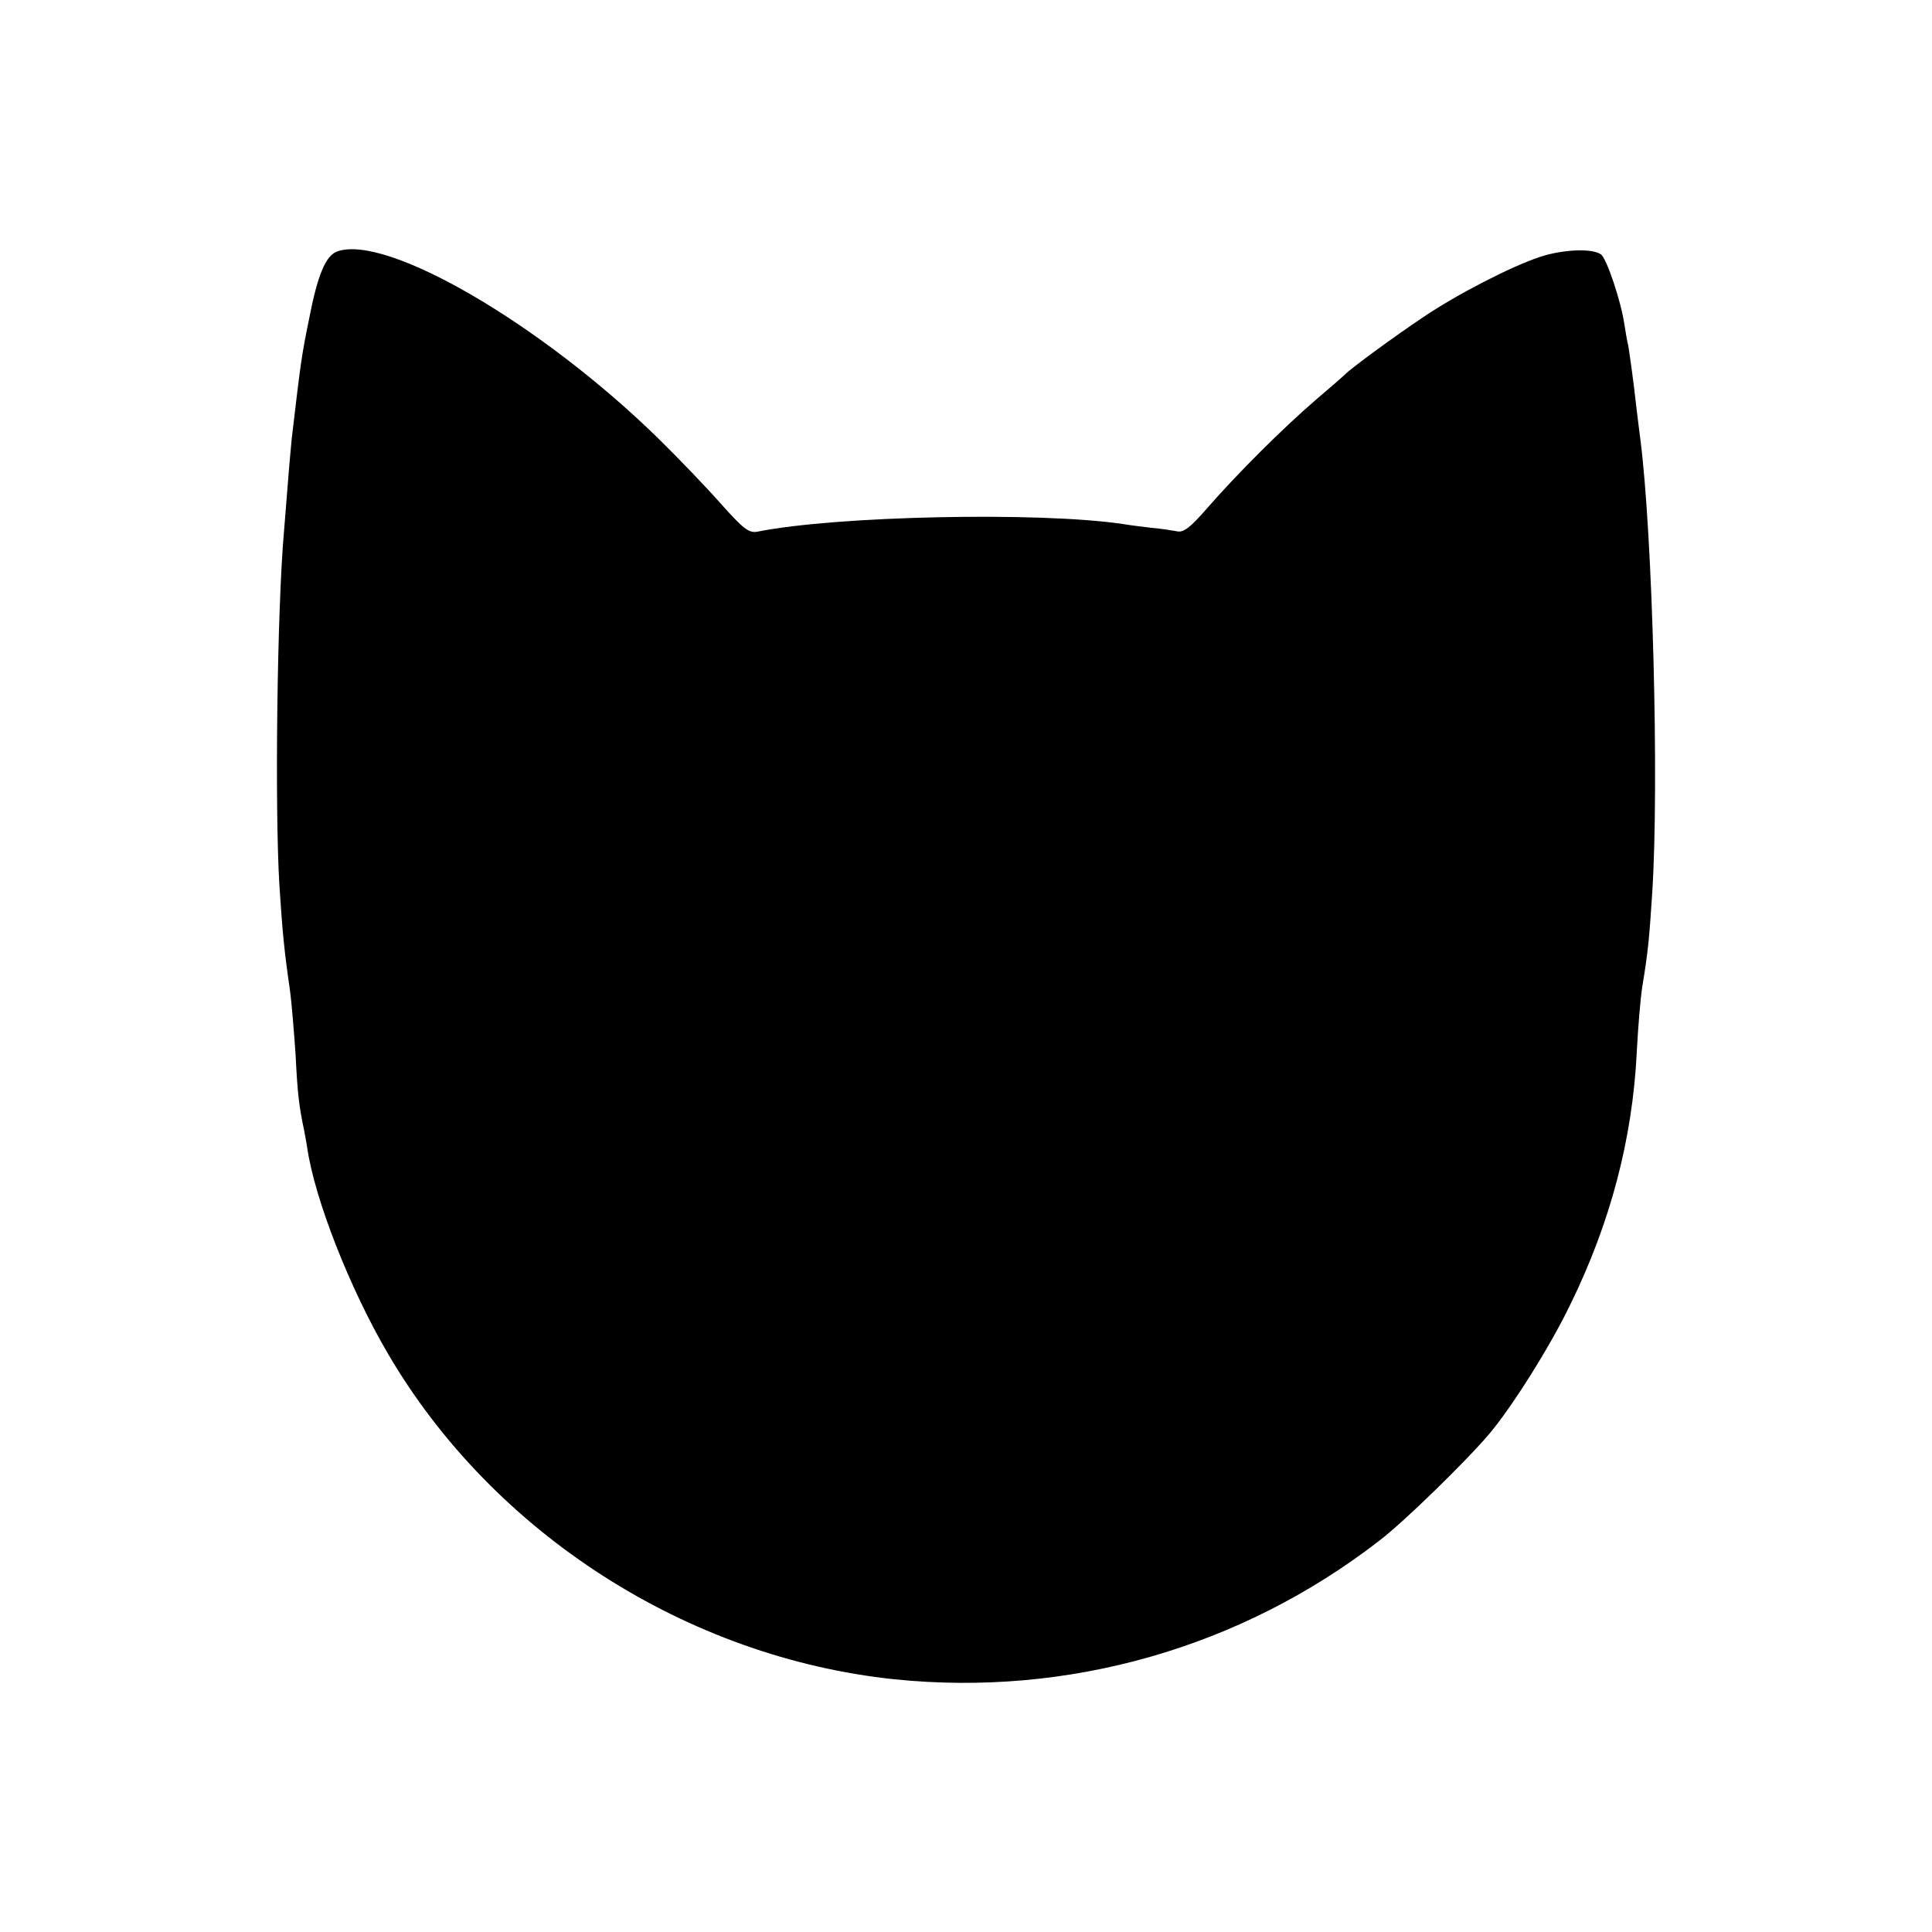
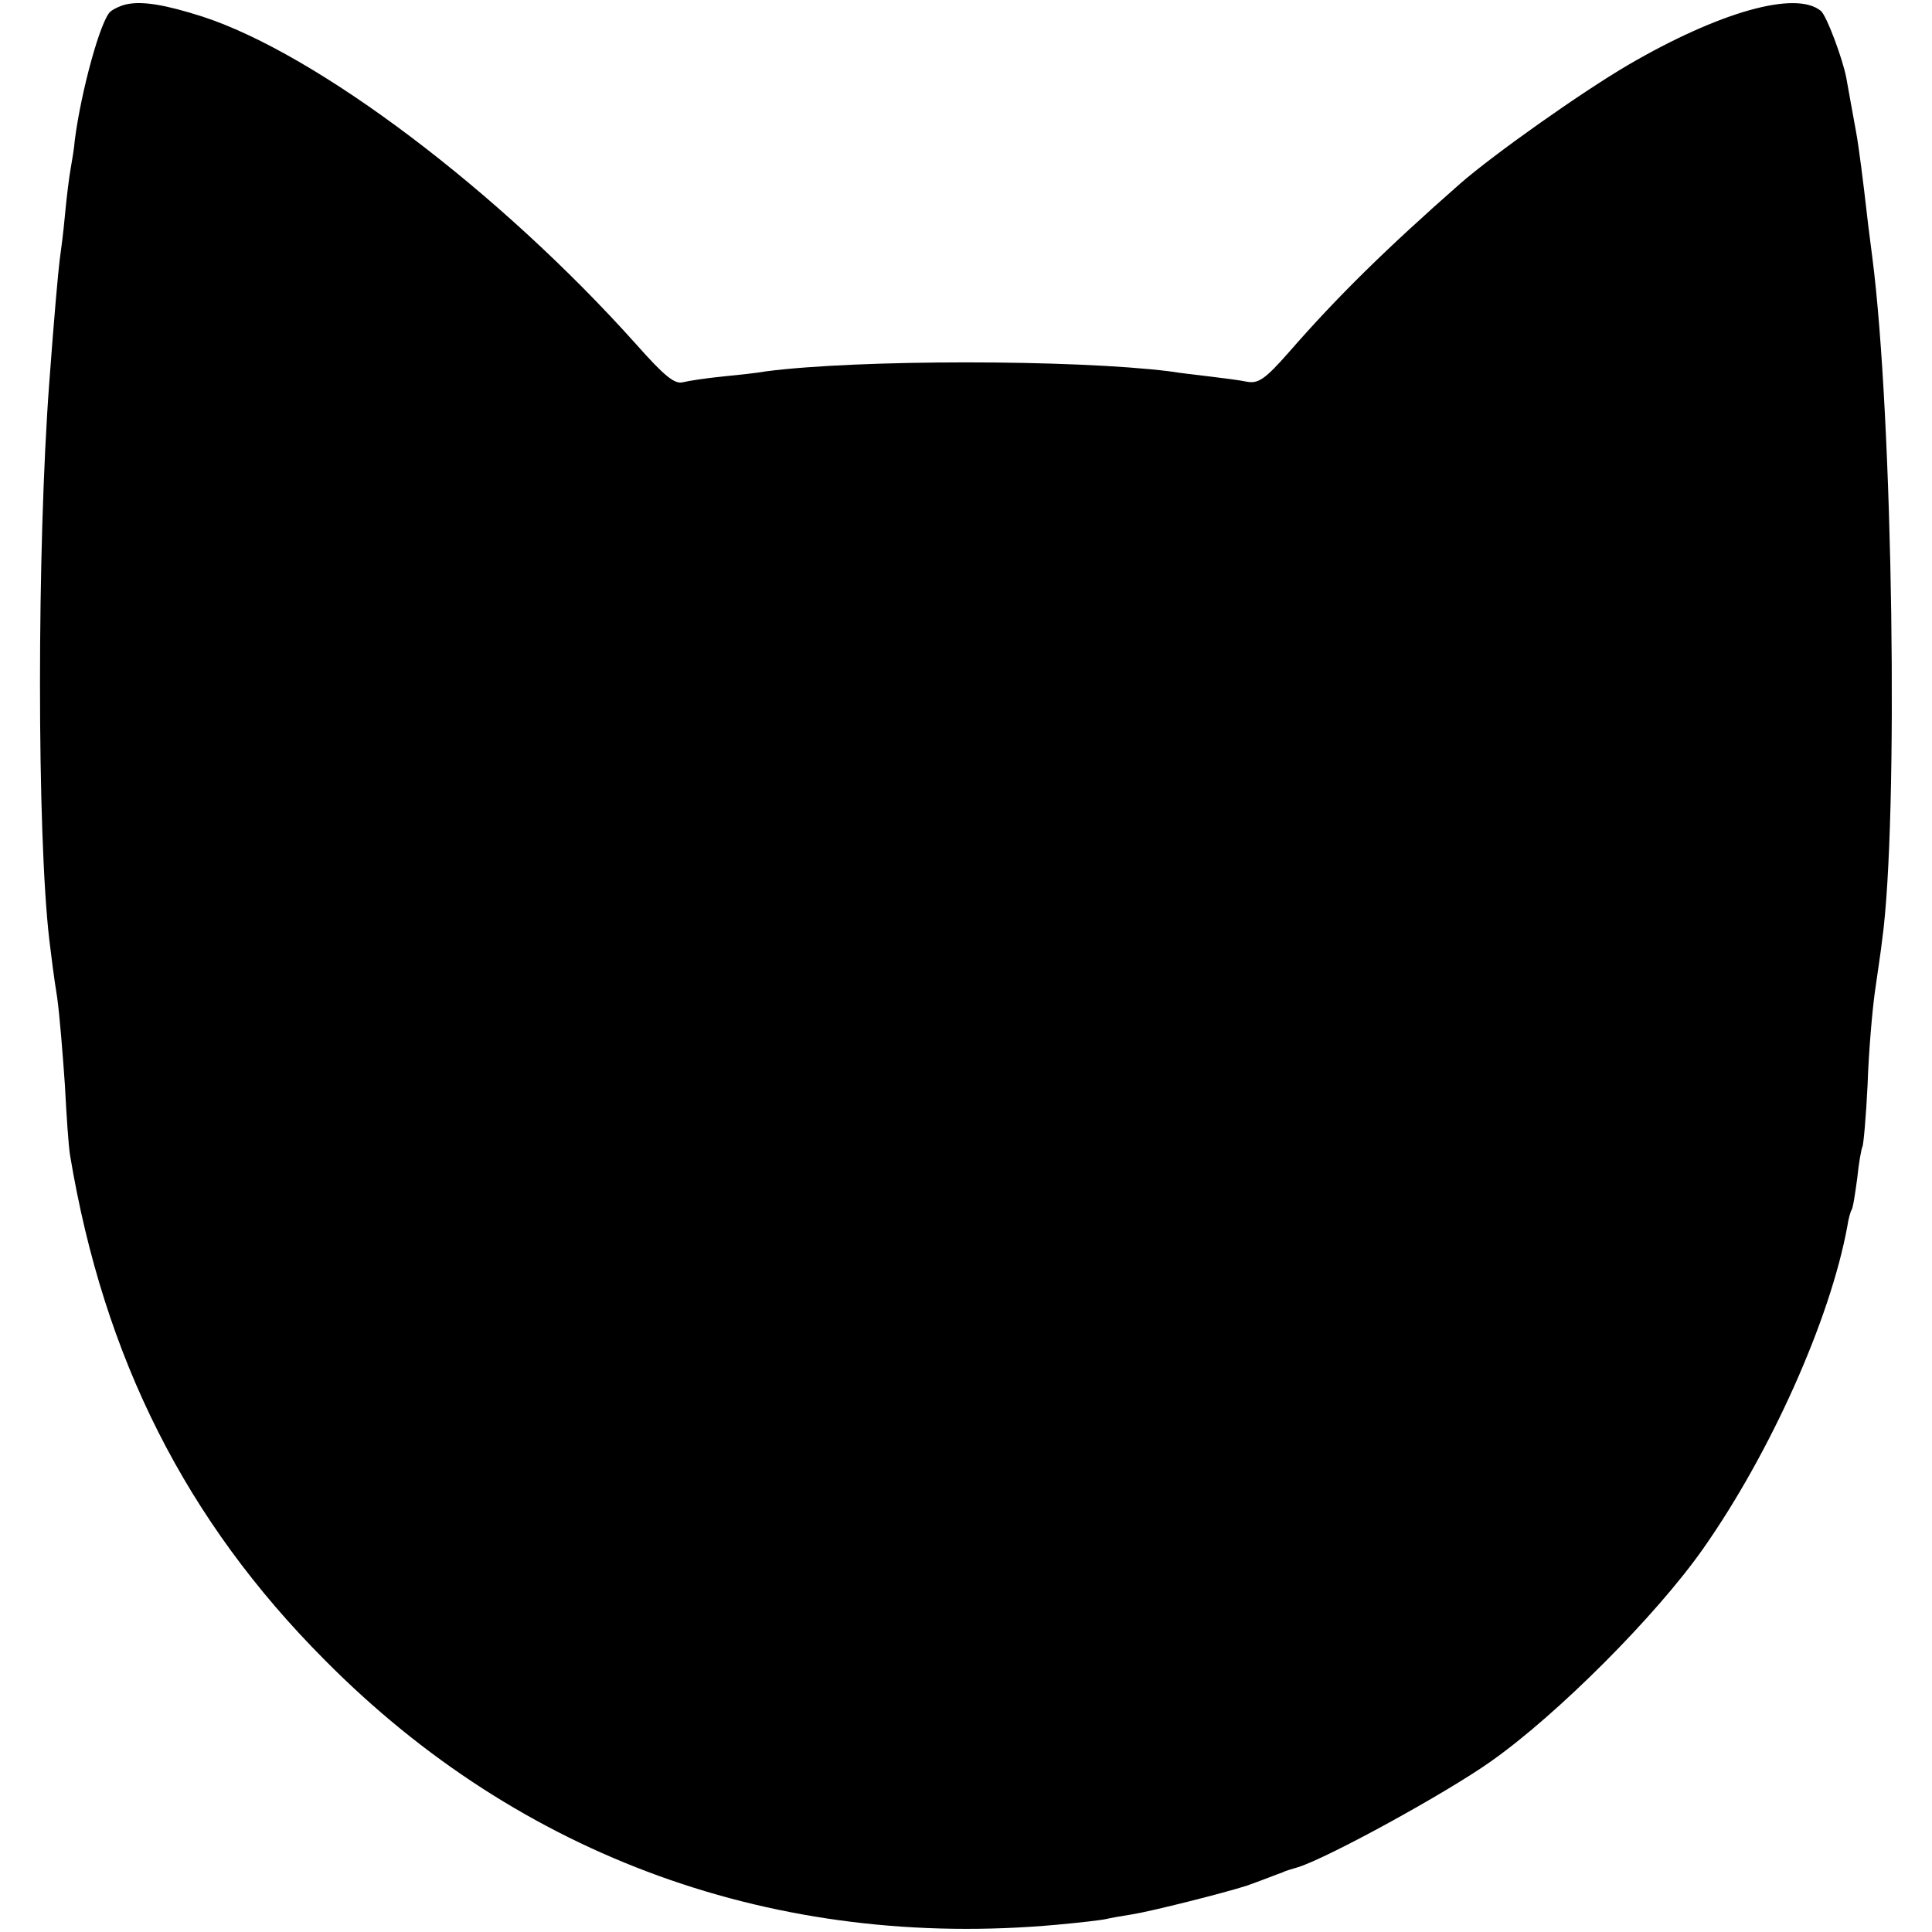
- <svg xmlns="http://www.w3.org/2000/svg" version="1.0" width="500pt" height="500pt" viewBox="0 0 500 500" preserveAspectRatio="xMidYMid meet">
-   <g transform="translate(0,500) scale(0.1,-0.1)" fill="#000000" stroke="none">
-     <path d="M872 4349 c-29 -11 -50 -60 -72 -174 -20 -97 -22 -115 -45 -310 -2 -22 -7 -74 -10 -115 -3 -41 -8 -97 -10 -125 -18 -204 -24 -713 -12 -915 8 -122 12 -166 27 -270 5 -36 11 -112 15 -170 5 -102 9 -133 22 -195 3 -16 7 -37 8 -45 19 -132 110 -365 210 -535 272 -464 774 -785 1310 -841 449 -46 896 81 1255 359 63 48 224 205 285 277 58 69 156 224 209 334 104 212 161 429 172 654 3 59 9 134 14 167 16 98 18 124 26 245 18 283 1 928 -31 1175 -2 17 -7 53 -10 80 -7 65 -17 135 -21 160 -3 11 -7 36 -10 55 -9 61 -45 168 -60 181 -21 17 -99 14 -159 -6 -75 -25 -215 -97 -302 -156 -72 -48 -191 -135 -203 -149 -3 -3 -36 -32 -75 -65 -87 -75 -202 -190 -279 -278 -45 -52 -63 -66 -80 -62 -11 2 -41 7 -66 9 -25 3 -58 7 -75 10 -217 32 -741 21 -945 -20 -22 -4 -36 7 -95 73 -38 43 -110 118 -160 167 -303 297 -706 532 -833 485z" />
+ <svg xmlns="http://www.w3.org/2000/svg" version="1.0" width="372pt" height="372pt" viewBox="0 0 372 372" preserveAspectRatio="xMidYMid meet">
+   <g transform="translate(0,372) scale(0.1,-0.1)" fill="#000000" stroke="none">
+     <path d="M245 3712 c-11 -2 -26 -9 -32 -14 -19 -15 -57 -154 -69 -248 -1 -14 -5 -38 -8 -55 -3 -16 -8 -57 -11 -90 -3 -33 -8 -71 -10 -85 -3 -24 -10 -100 -20 -235 -24 -319 -24 -871 0 -1075 3 -25 9 -74 15 -110 5 -36 11 -112 15 -170 3 -58 7 -118 10 -135 65 -390 223 -703 490 -971 377 -381 871 -559 1410 -510 44 4 87 9 95 11 8 2 31 6 50 9 38 6 180 42 220 55 26 9 61 23 70 26 3 2 16 6 30 10 59 19 282 141 370 203 128 90 319 281 410 411 129 184 244 440 277 620 2 14 6 28 8 31 3 4 7 32 11 61 3 30 8 57 10 61 2 3 7 57 10 120 2 62 9 142 14 178 5 36 12 81 14 100 32 231 21 1007 -19 1315 -2 17 -7 53 -10 80 -7 62 -16 133 -21 160 -6 32 -16 89 -19 105 -7 37 -38 120 -49 129 -48 40 -196 -2 -371 -104 -92 -54 -260 -173 -324 -229 -142 -125 -235 -216 -330 -325 -45 -51 -58 -60 -80 -56 -14 3 -46 7 -71 10 -25 3 -60 7 -78 10 -185 23 -600 23 -777 0 -16 -3 -54 -7 -84 -10 -30 -3 -64 -8 -76 -11 -16 -4 -35 11 -90 73 -264 295 -614 559 -835 631 -72 23 -115 30 -145 24z" />
  </g>
</svg>
